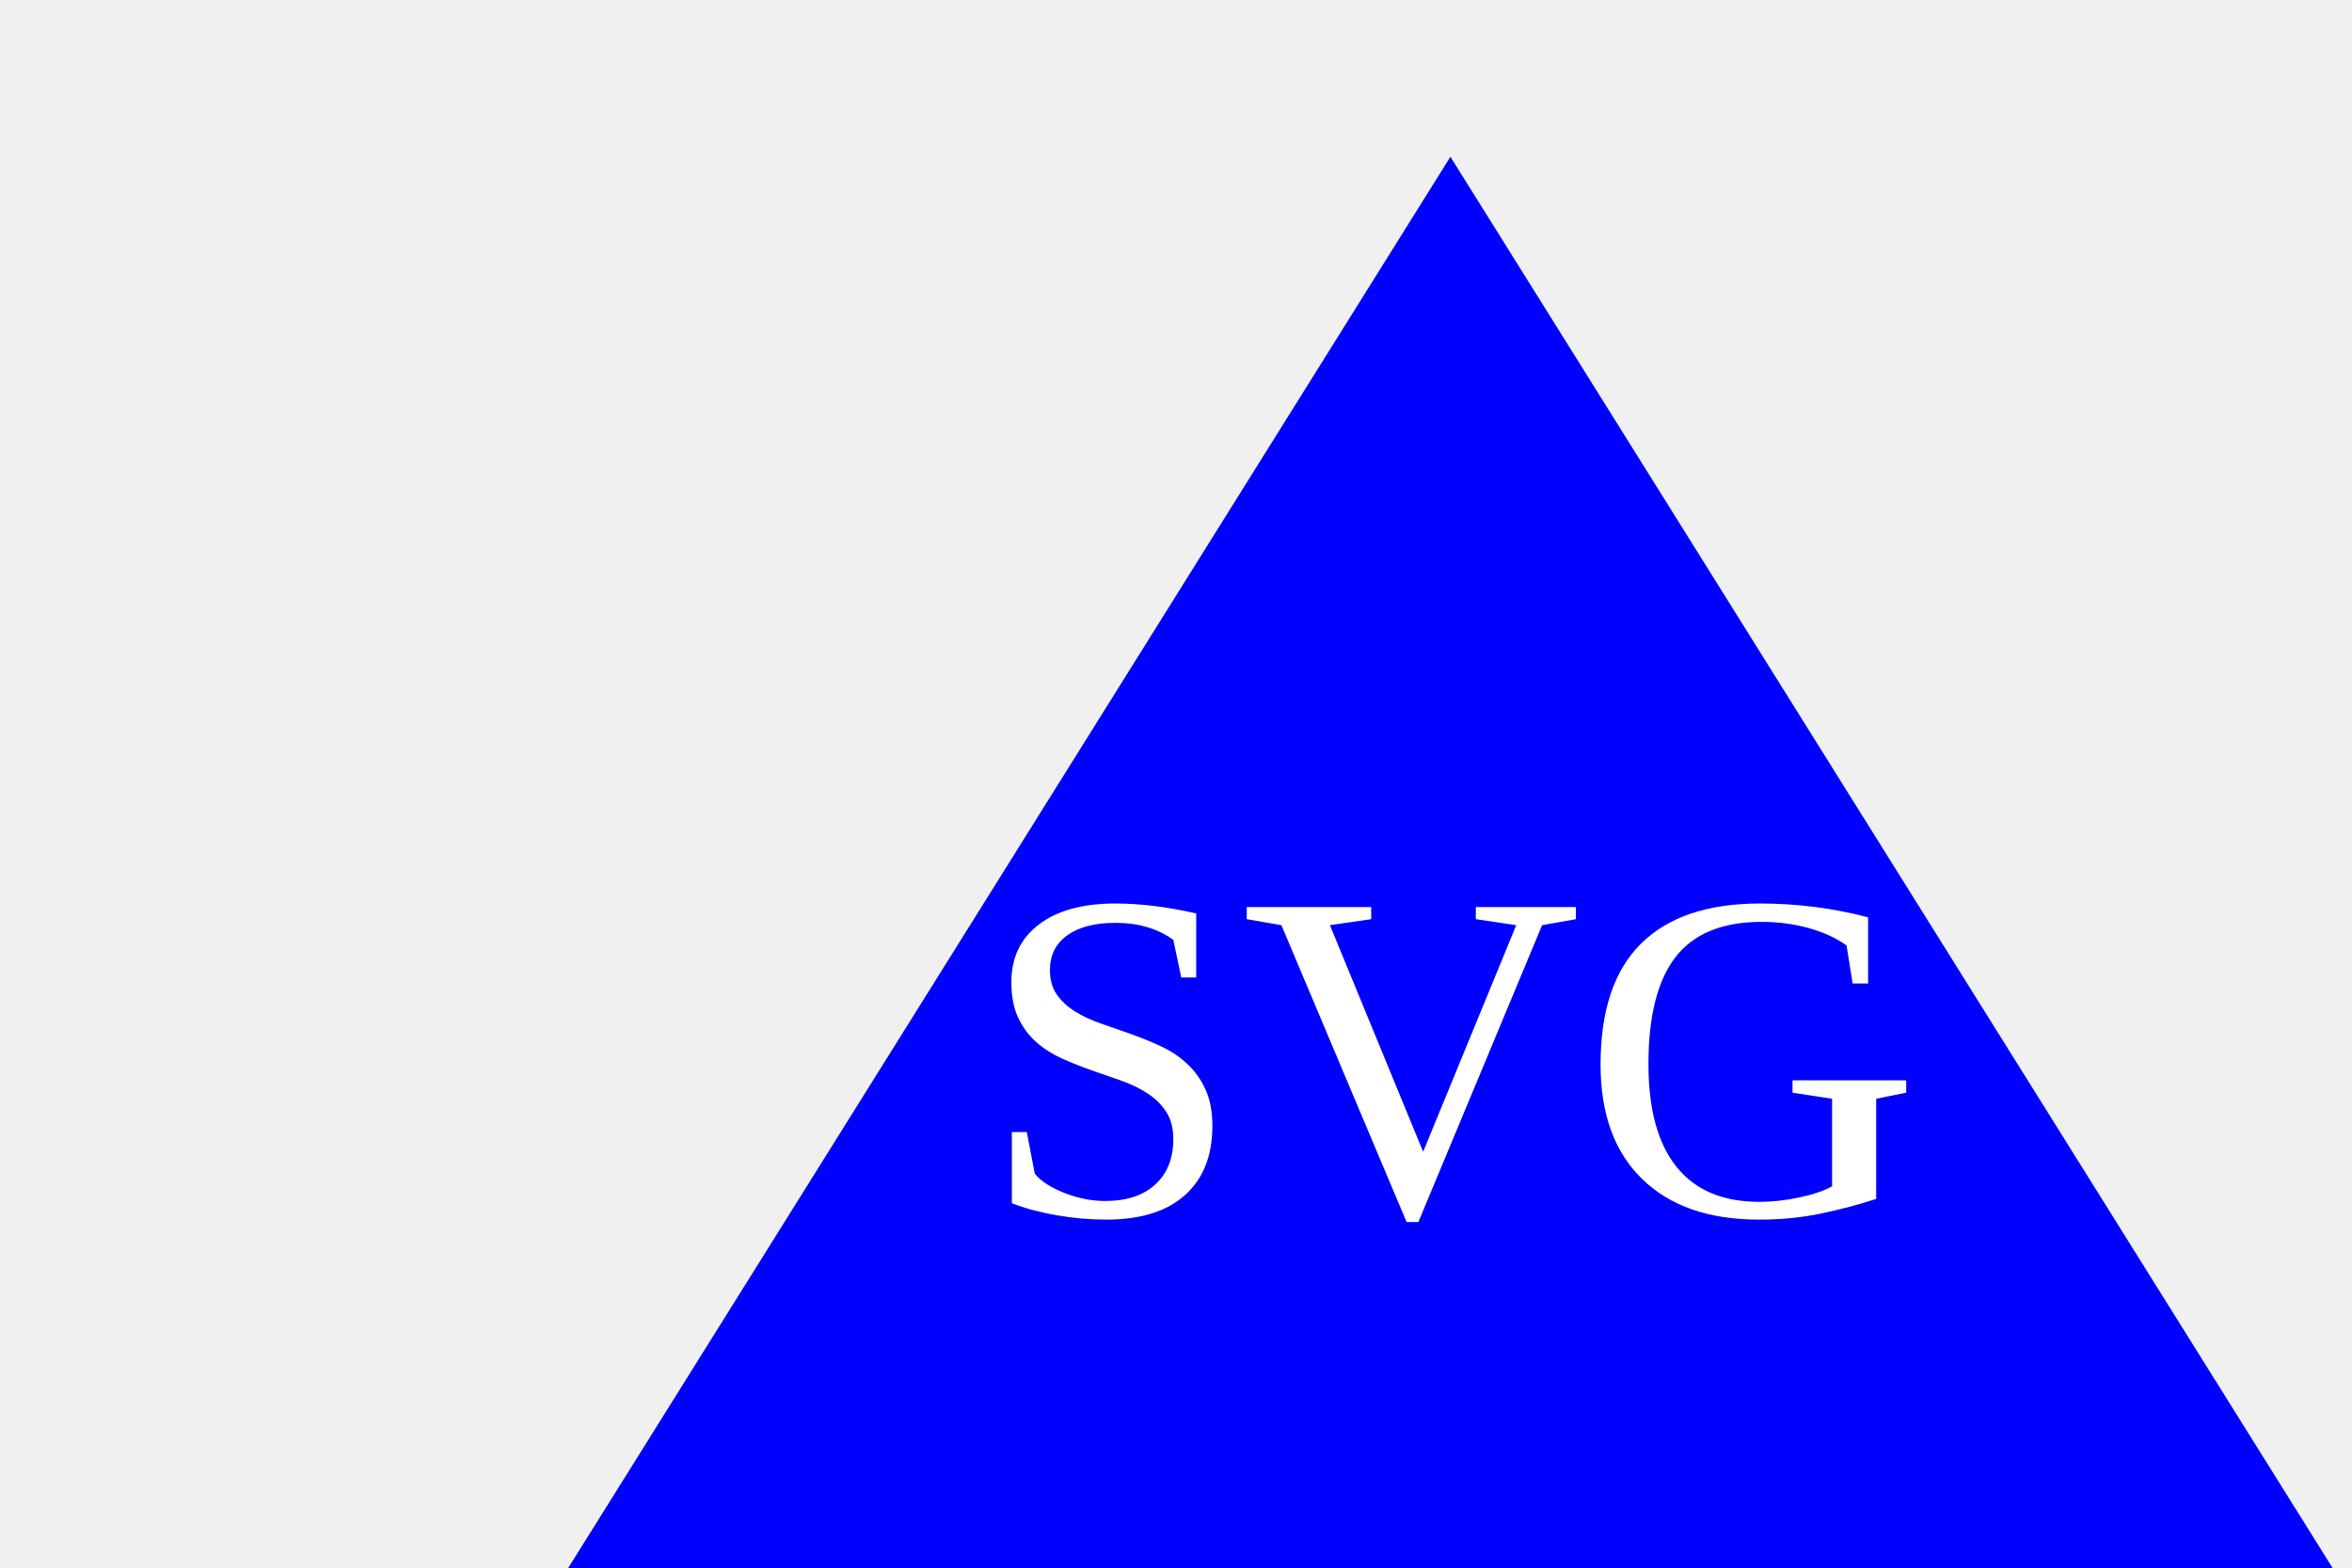
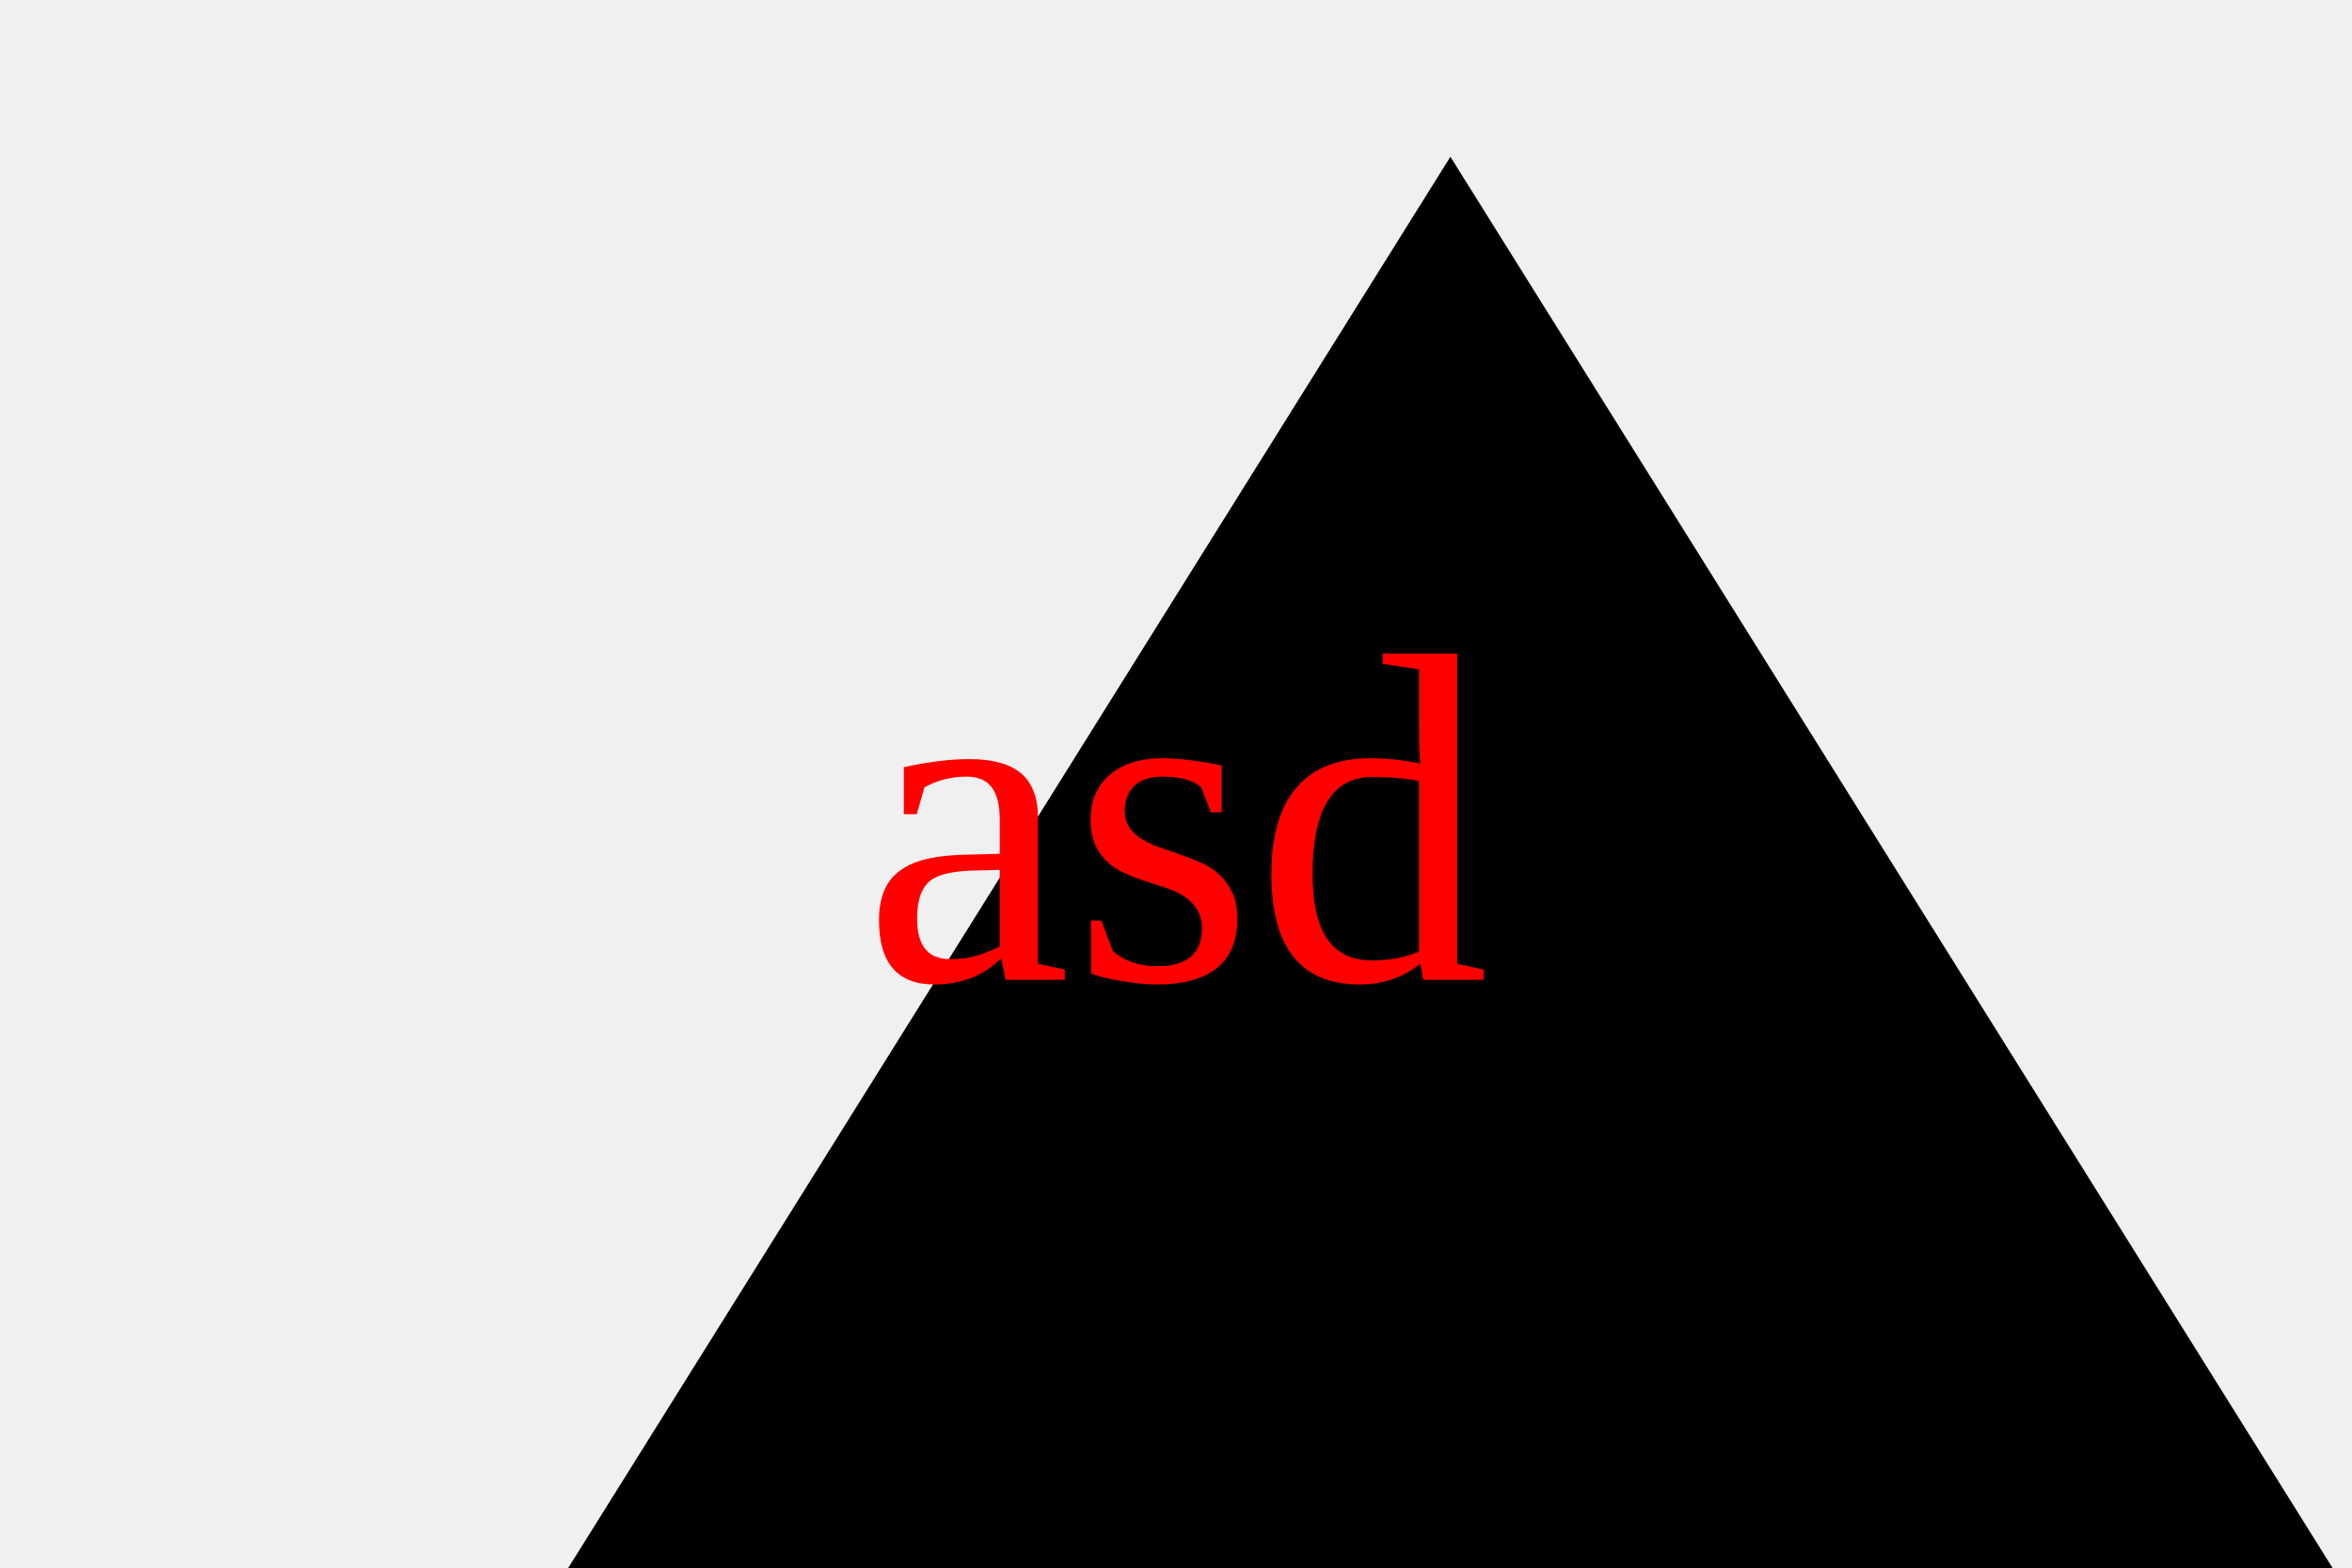
<svg xmlns="http://www.w3.org/2000/svg" version="1.1" width="300" height="200">
-   <polygon points="185,20 310,220 60, 220" style="fill:blue" />
-   <text x="185" y="155" font-size="60" text-anchor="middle" fill="white">SVG</text>
+   <polygon points="185,20 310,220 60, 220" style="Blue" />
+   <text x="150" y="125" font-size="60" text-anchor="middle" fill="Red">asd</text>
</svg>
